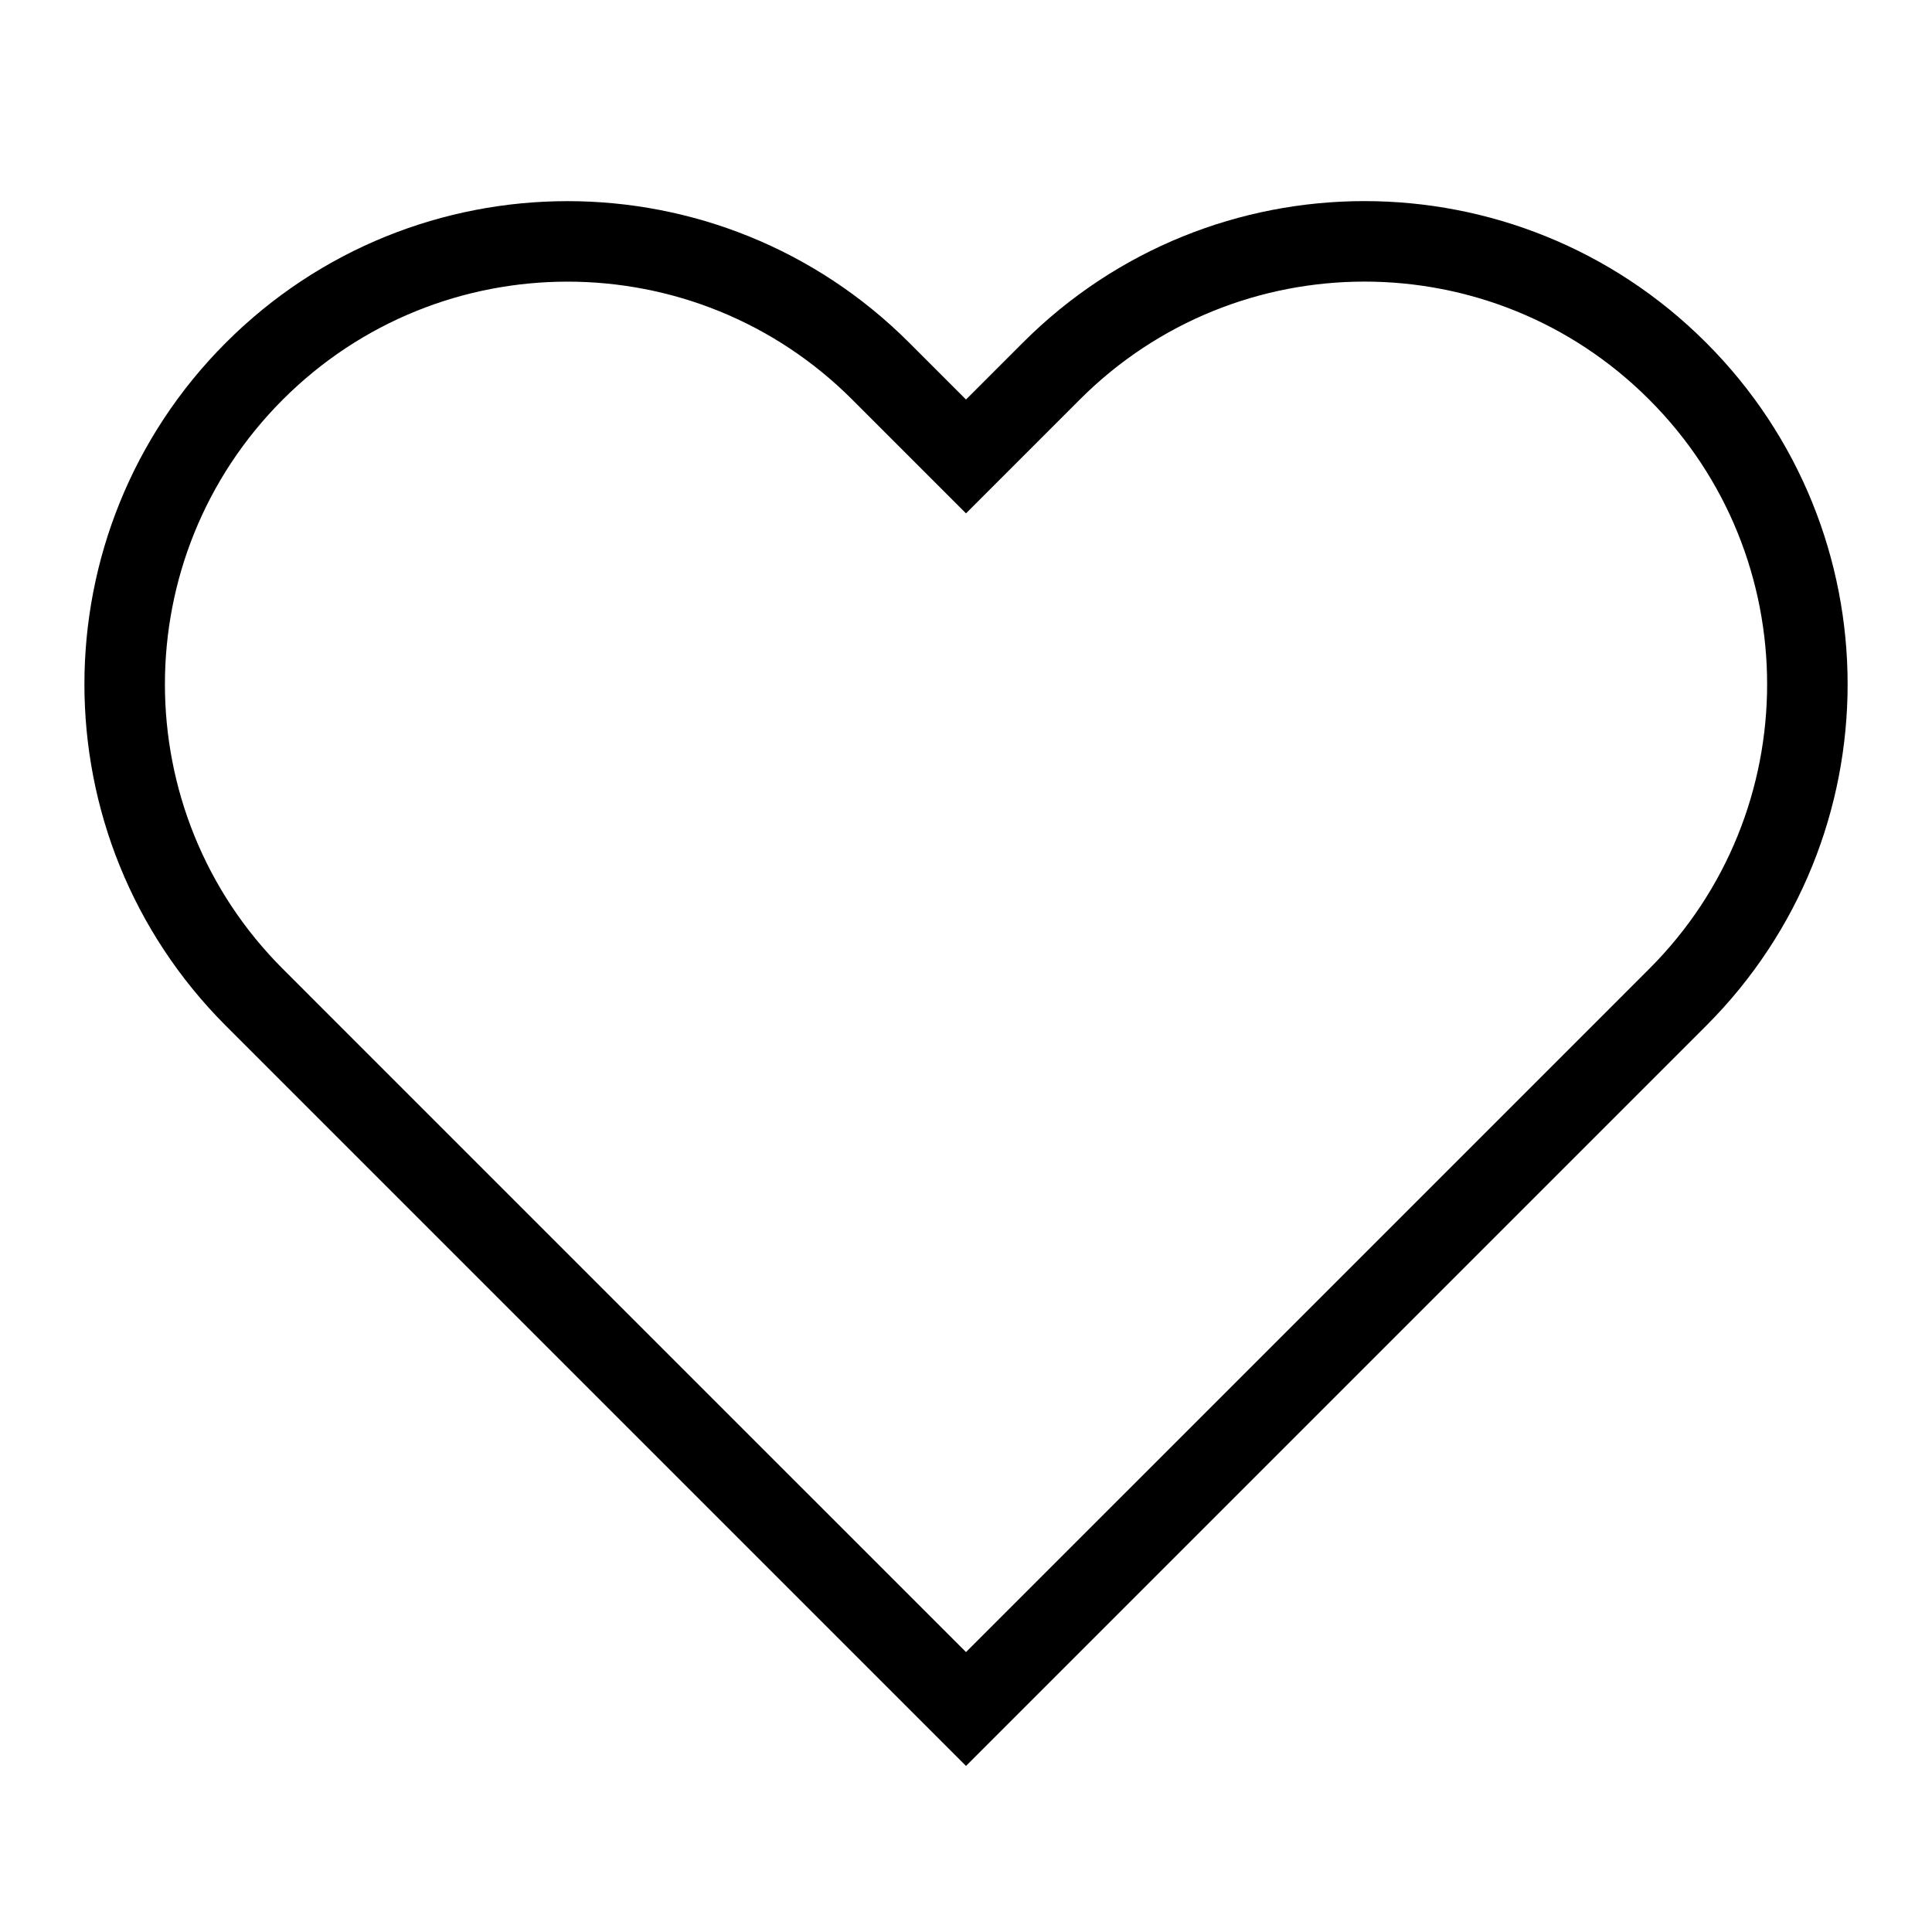
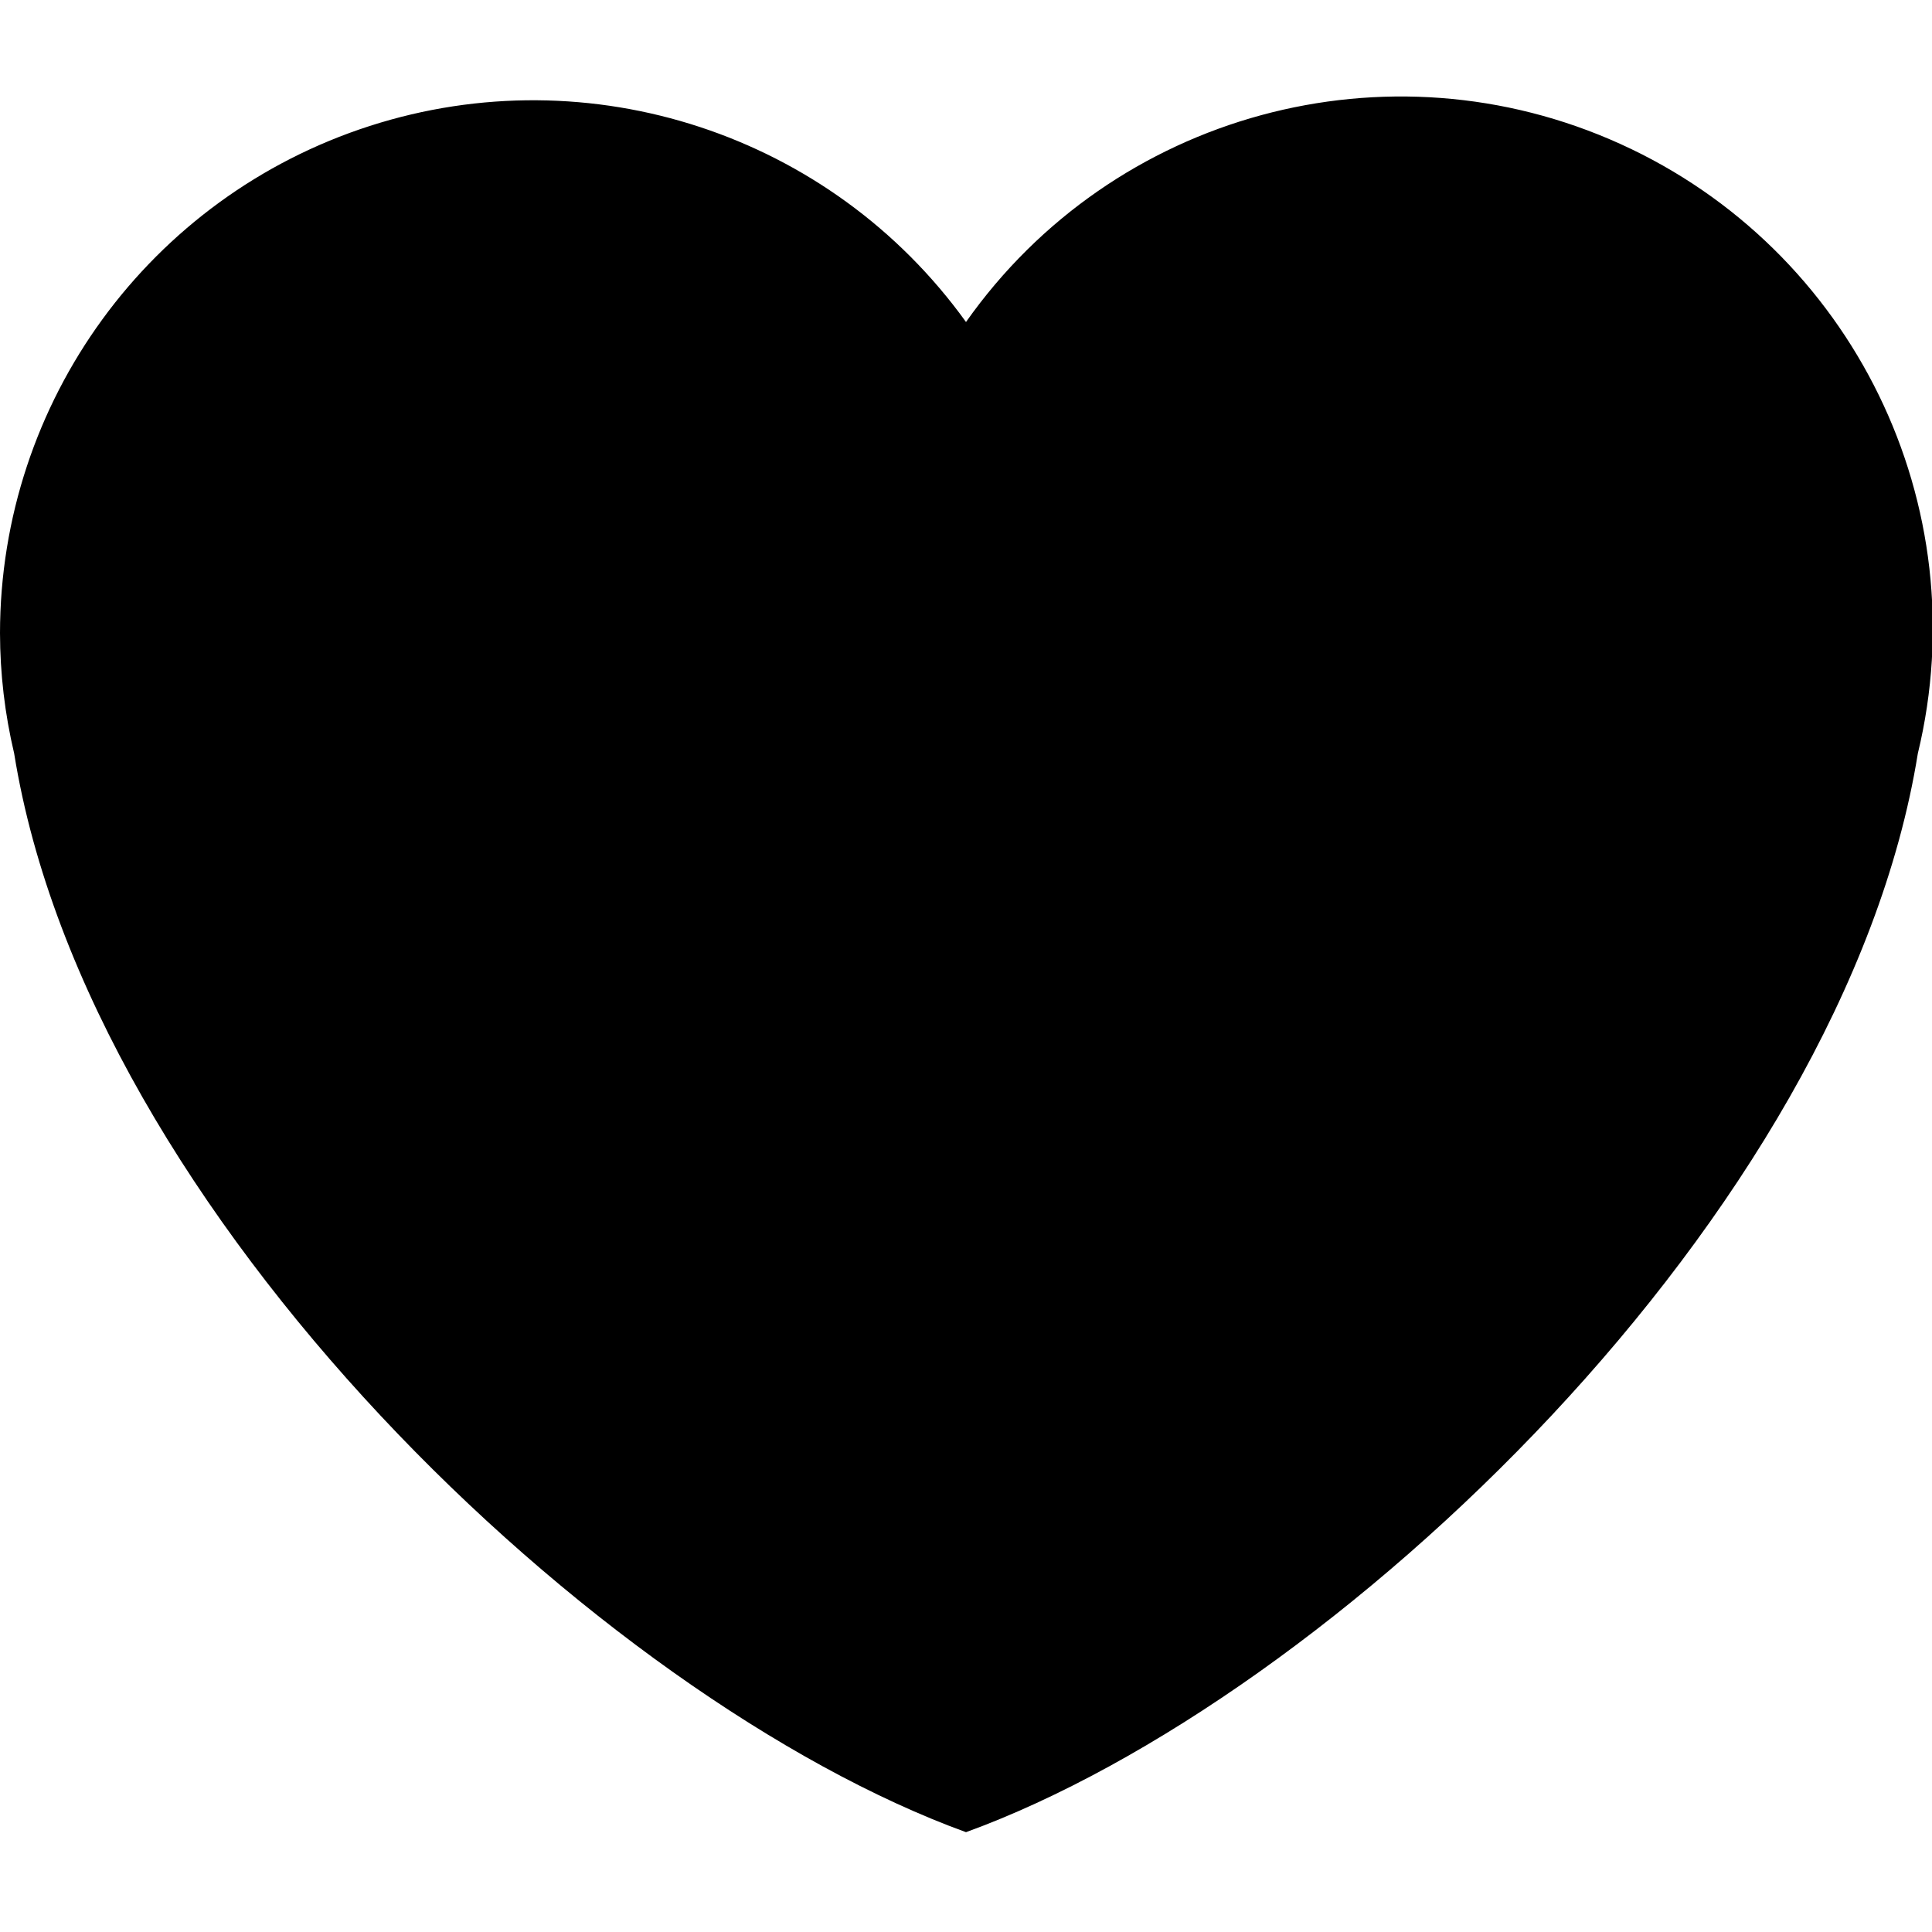
- <svg xmlns="http://www.w3.org/2000/svg" width="16" height="16" viewBox="0 0 24 24" fill="none" stroke="currentColor">
-   <path d="M20.84 4.61a5.5 5.5 0 0 0-7.78 0L12 5.67l-1.06-1.06a5.5 5.5 0 0 0-7.78 7.78l1.06 1.06L12 21.23l7.78-7.78 1.06-1.06a5.5 5.5 0 0 0 0-7.78z" />
+ <svg xmlns="http://www.w3.org/2000/svg" viewBox="0 0 30 30" fill="none">
+   <path d="M0 9.83A8.28 8.28 0 0 1 15 5a8.26 8.26 0 0 1 14.78 6.7C28.63 18.85 20.69 26.38 15 28.45 9.31 26.38 1.37 18.85.22 11.7A8.17 8.17 0 0 1 0 9.83Z" fill="currentColor" />
</svg>
